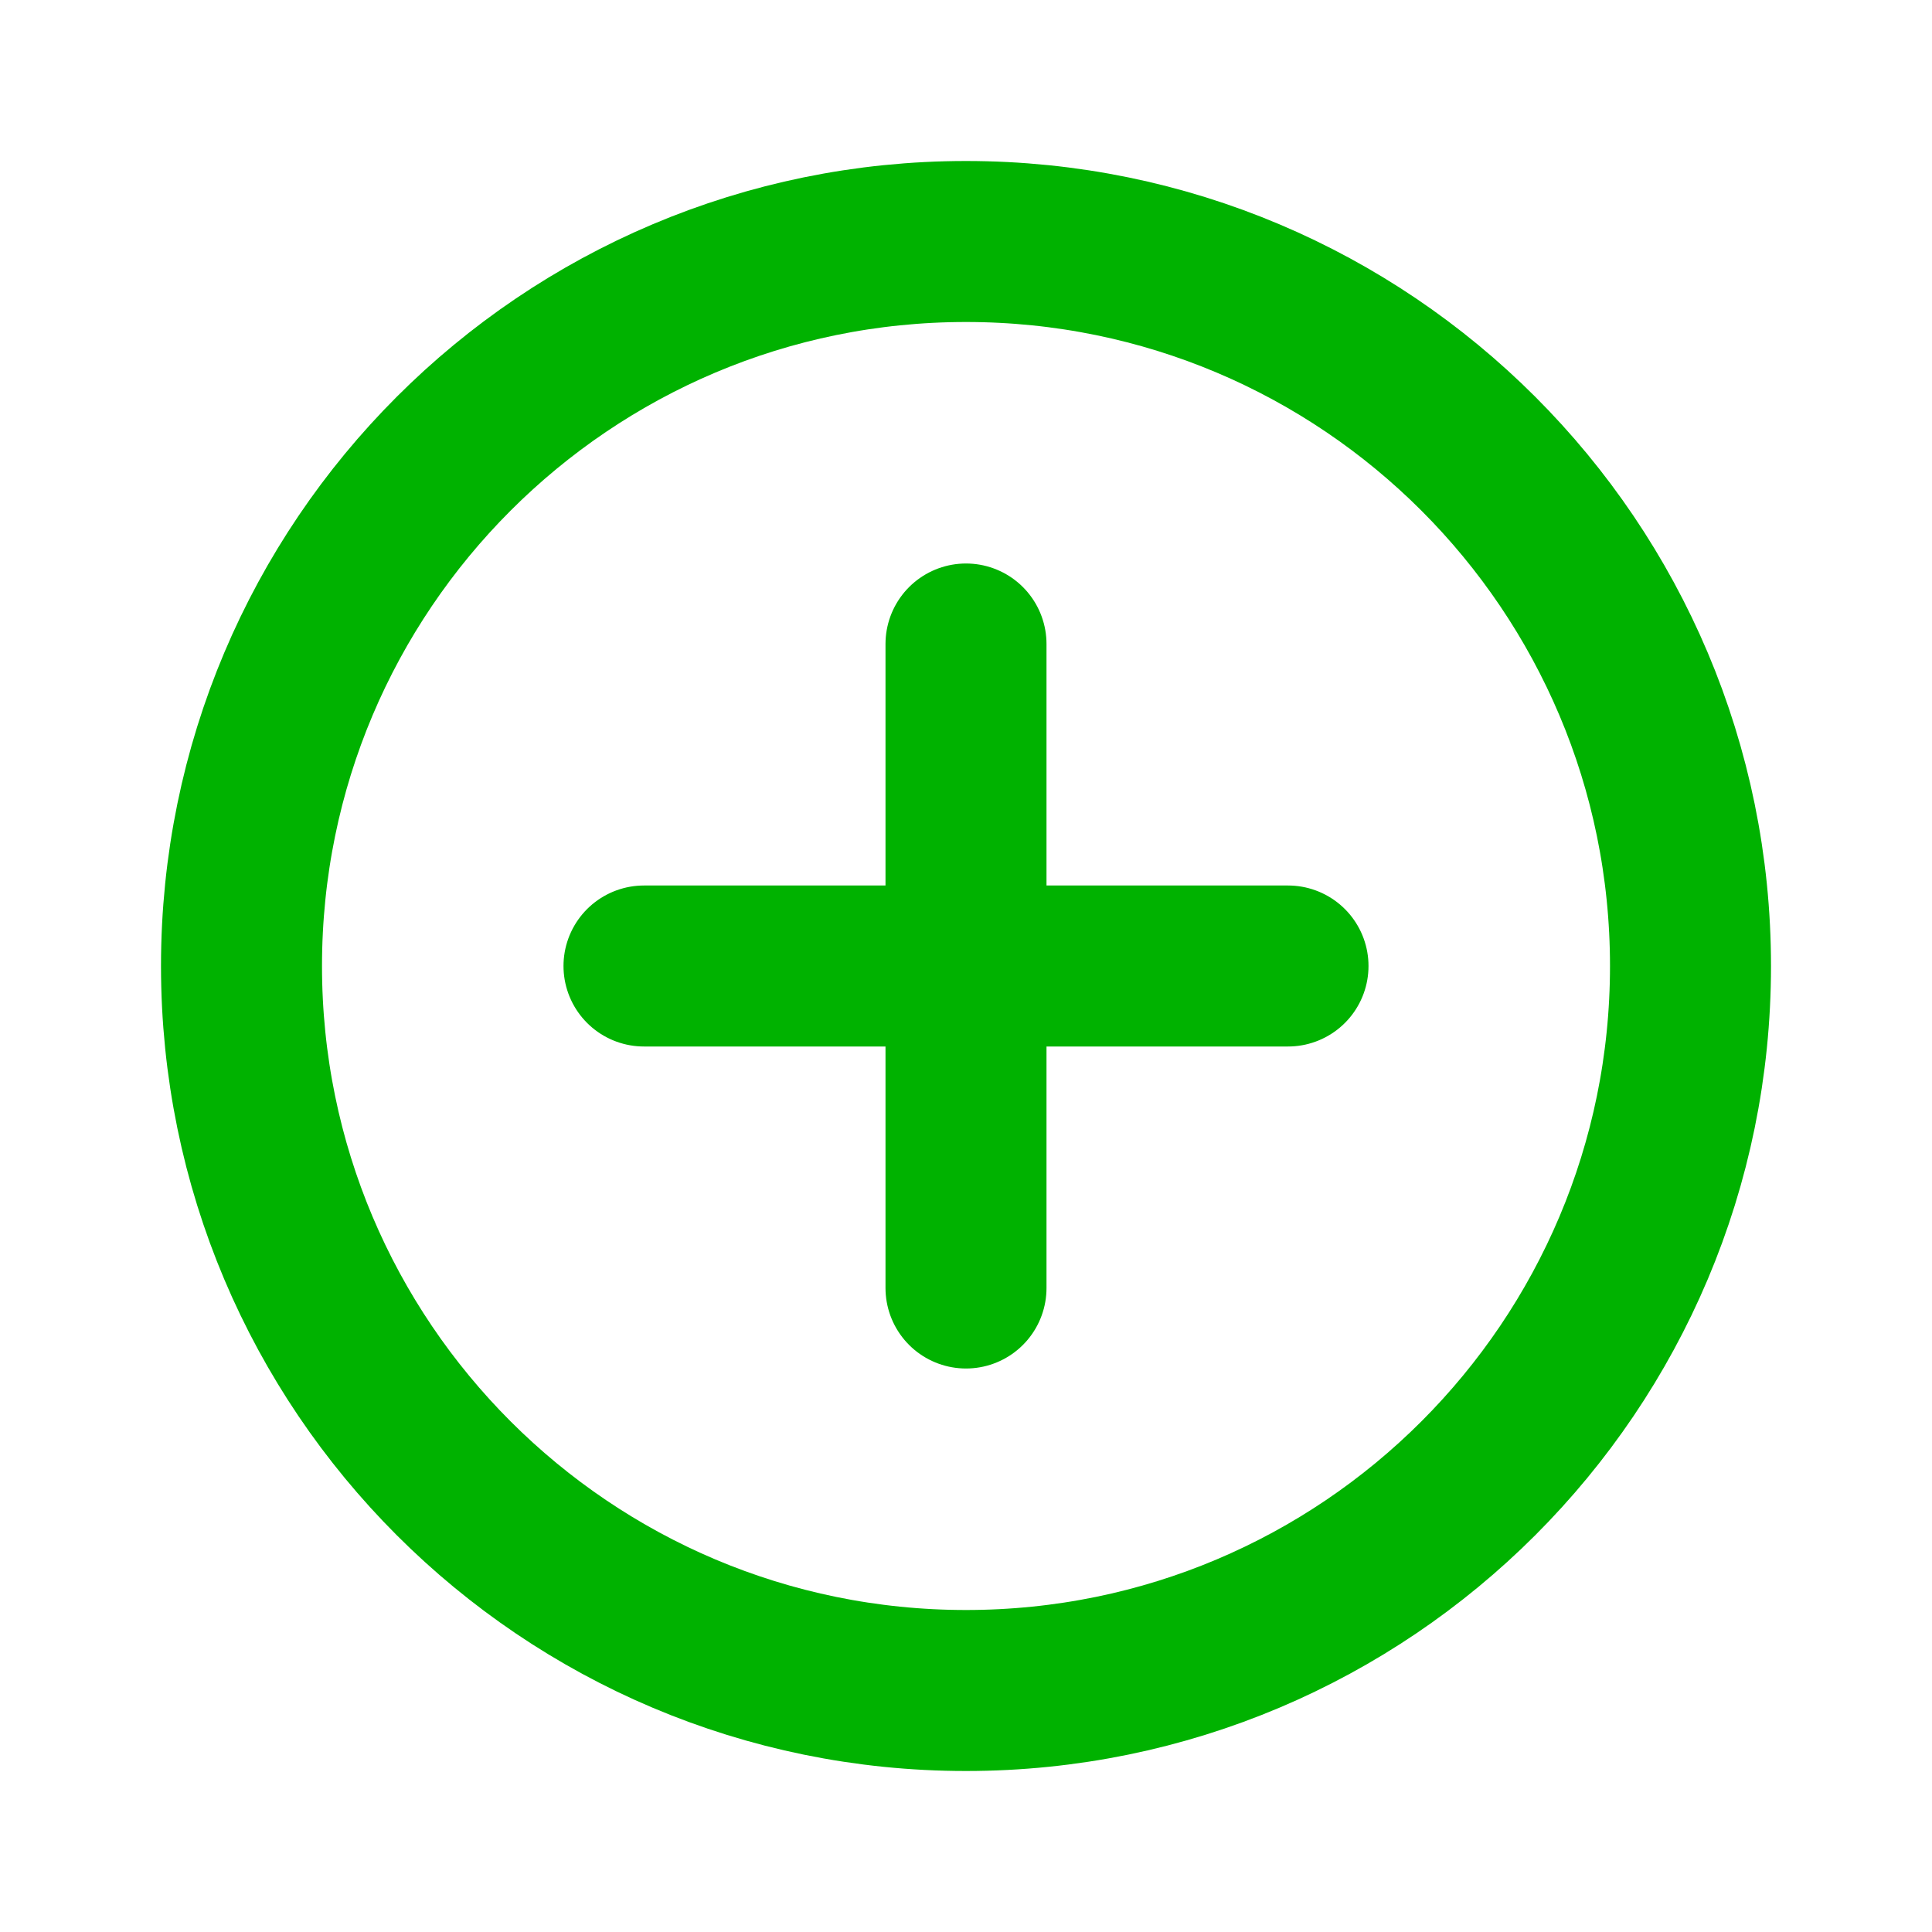
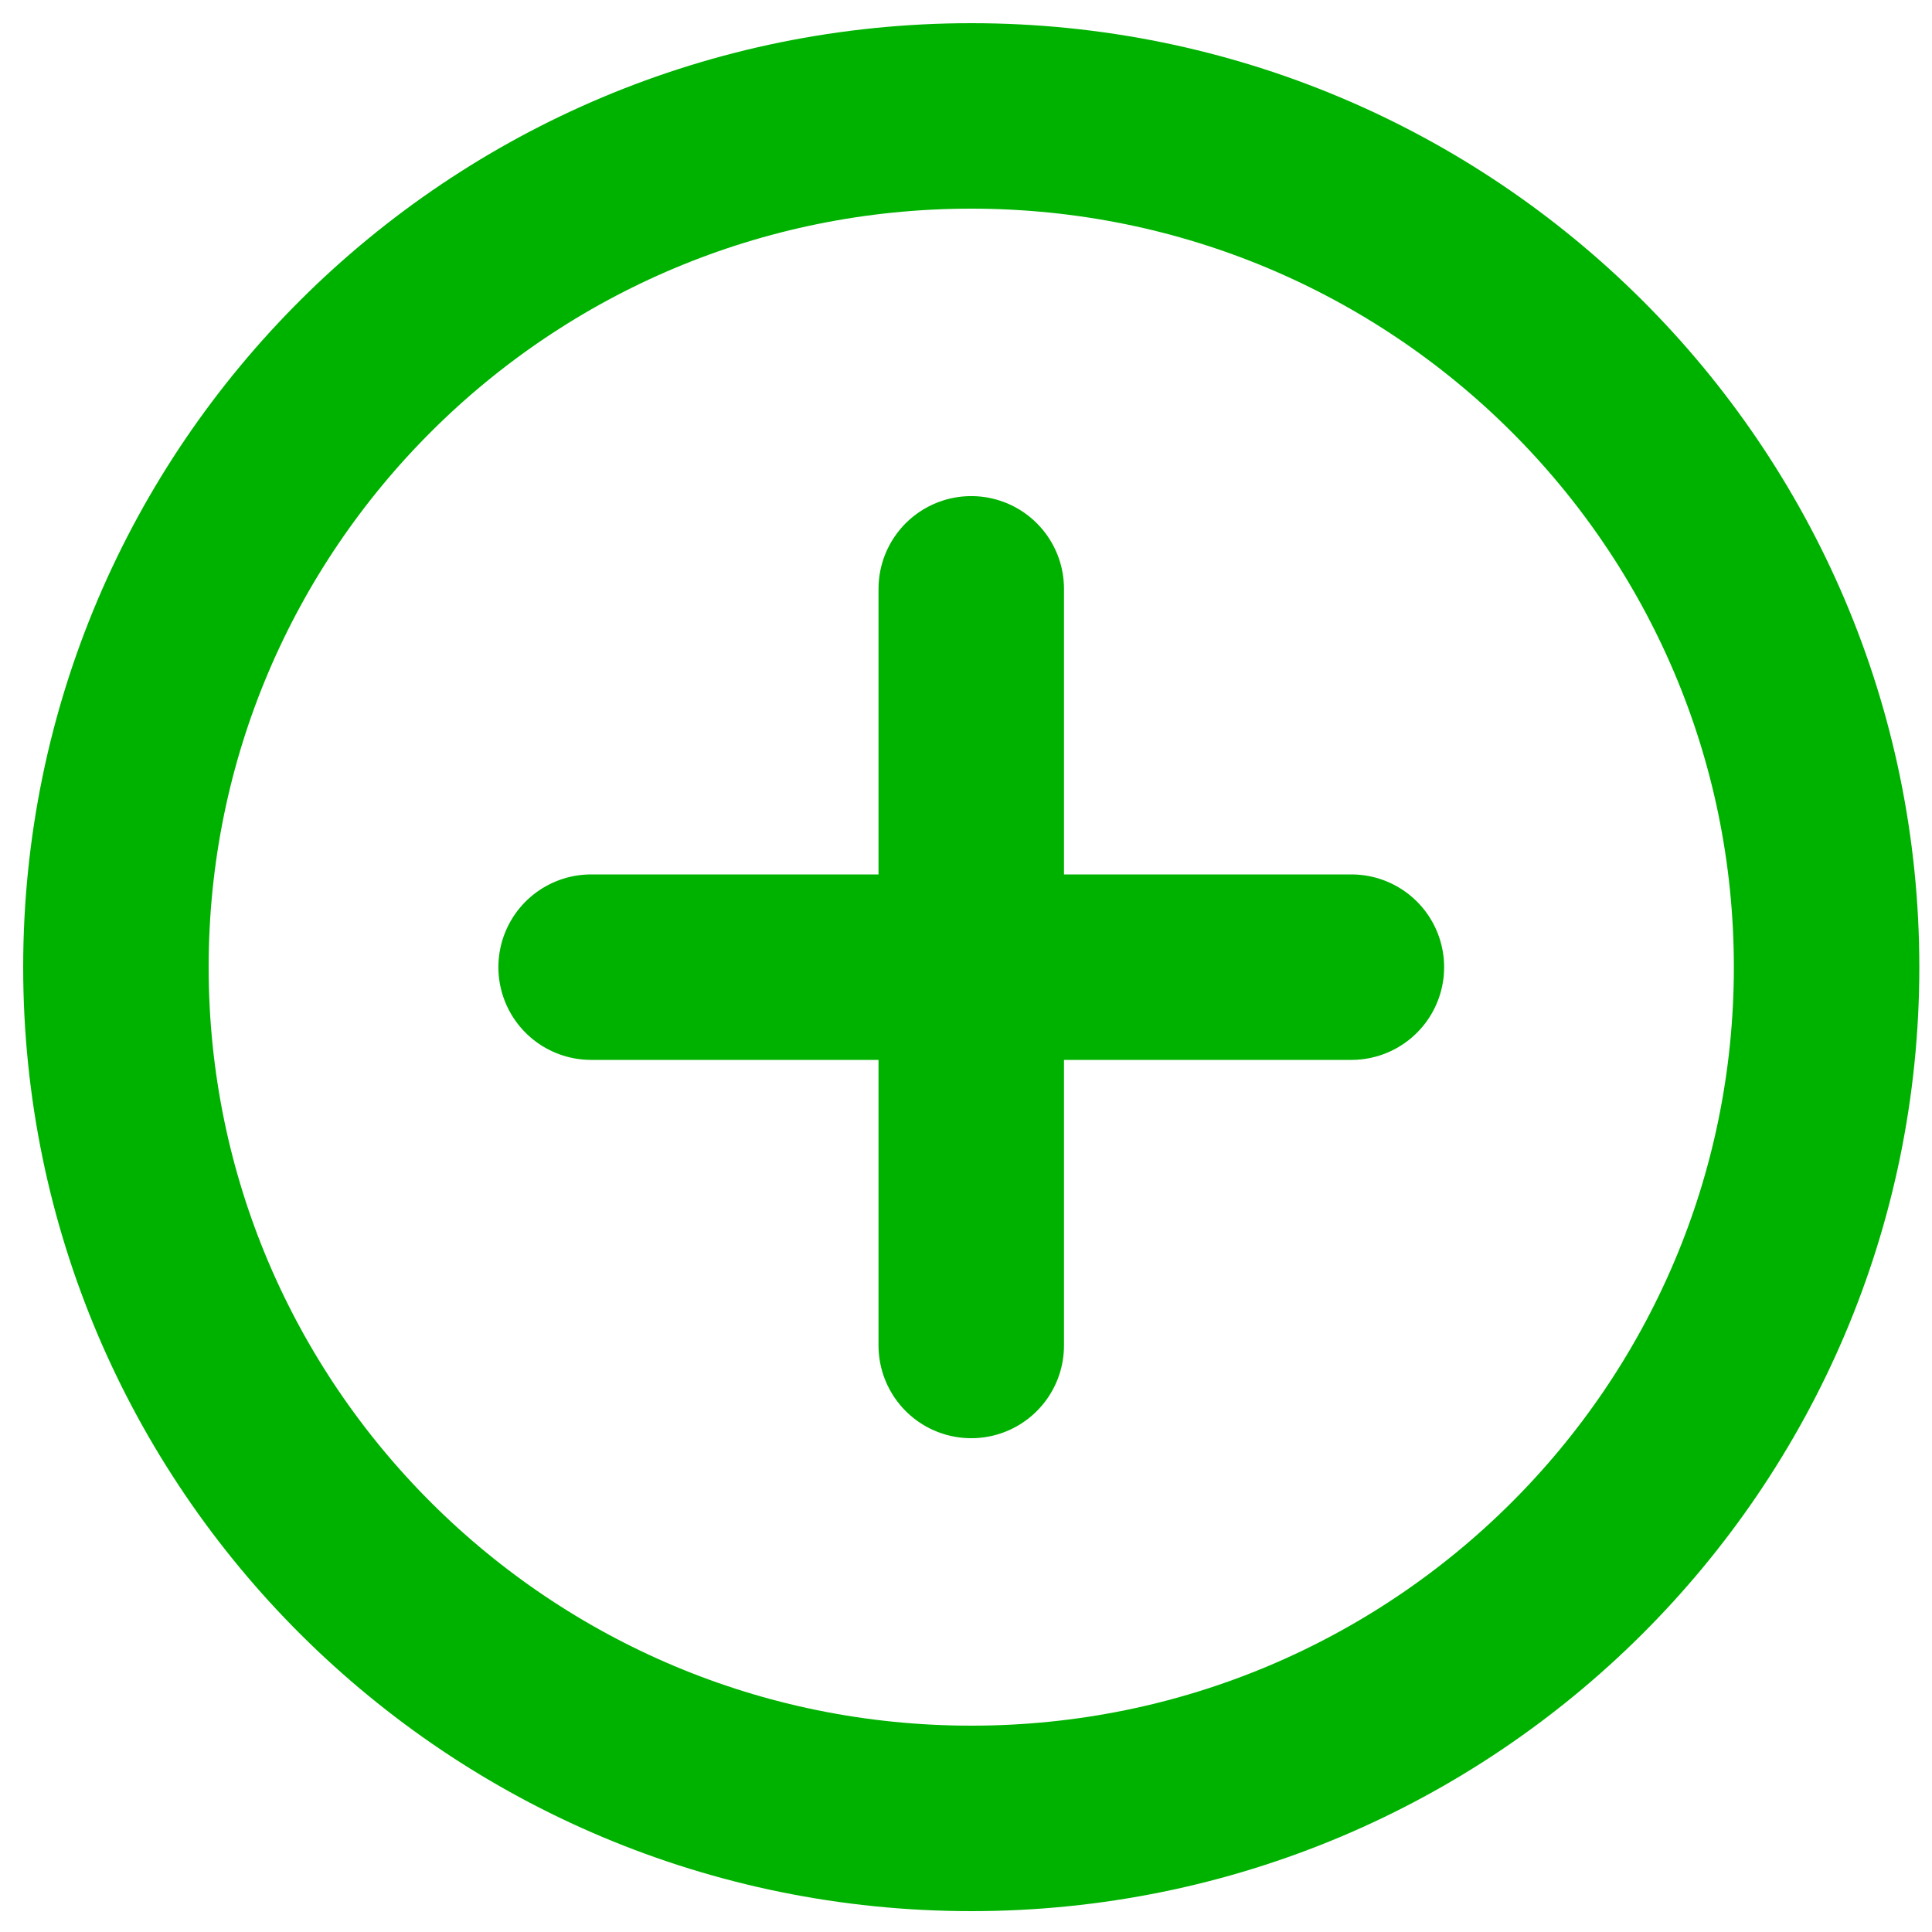
- <svg xmlns="http://www.w3.org/2000/svg" width="800px" height="800px" viewBox="0 0 24 24" fill="none" version="1.1" id="svg4">
-   <defs id="defs8" />
-   <g id="g4751" style="fill:none;fill-opacity:1;stroke:#00b200;stroke-opacity:1">
-     <path id="Vector" d="m 8,12 h 4 m 0,0 h 4 m -4,0 v 4 m 0,-4 V 8 m 0,13 C 7.029,21 3,16.971 3,12 3,7.029 7.029,3 12,3 c 4.971,0 9,4.029 9,9 0,4.971 -4.029,9 -9,9 z" style="stroke:#00b200;stroke-width:2;stroke-linecap:round;stroke-linejoin:round;stroke-opacity:1;fill:none;fill-opacity:1" />
+ <svg xmlns="http://www.w3.org/2000/svg" width="50px" height="50px" viewBox="0 0 50 50" fill="none" version="1.1" id="svg1">
+   <defs id="defs9" />
+   <g id="Insert" style="fill:none;fill-opacity:1;stroke:#00b200;stroke-opacity:1">
+     <path id="Vector" d="m 15.298,25.03 h 9.838 m 0,0 h 9.838 m -9.838,0 v 9.791 m 0,-9.791 v -9.791 m 0,31.821 C 12.91,47.059 3,37.196 3,25.03 3,12.863 12.91,3 25.136,3 c 12.225,0 22.136,9.863 22.136,22.03 0,12.167 -9.91,22.03 -22.136,22.03 z" style="fill:none;fill-opacity:1;stroke:#00b200;stroke-width:4.8;stroke-linecap:round;stroke-linejoin:round;stroke-opacity:1;stroke-miterlimit:4;stroke-dasharray:none" />
  </g>
</svg>
